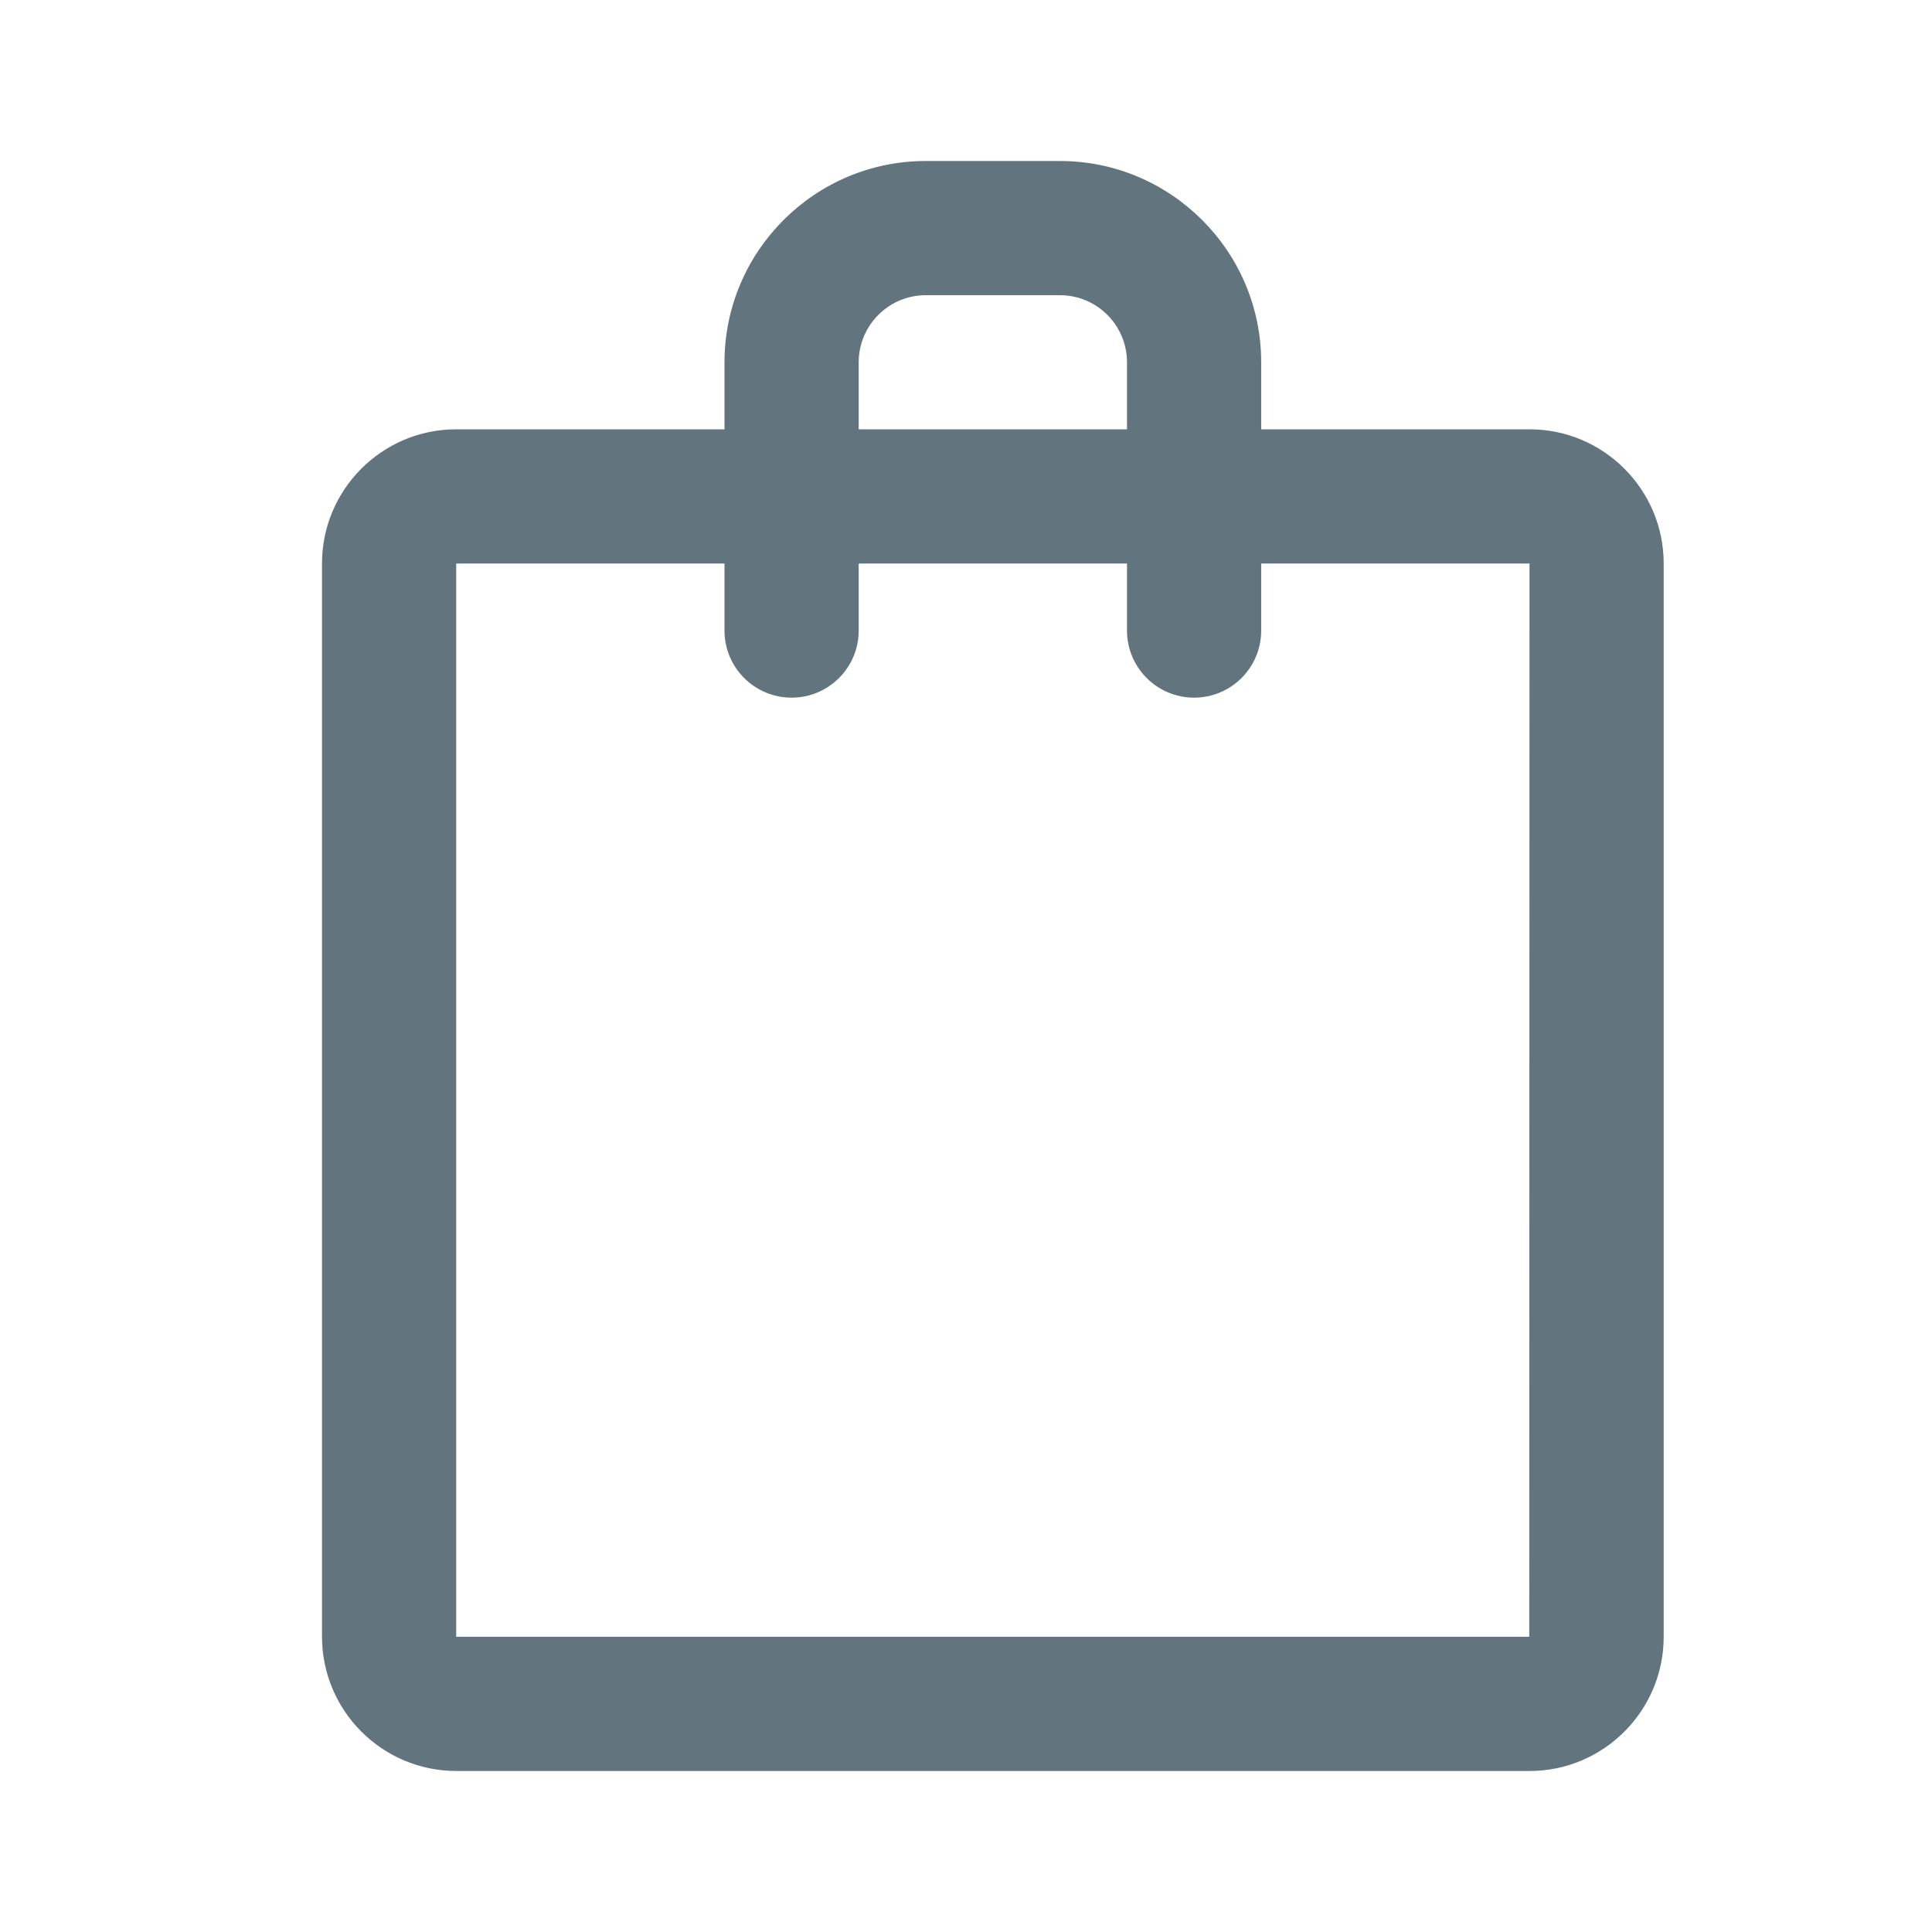
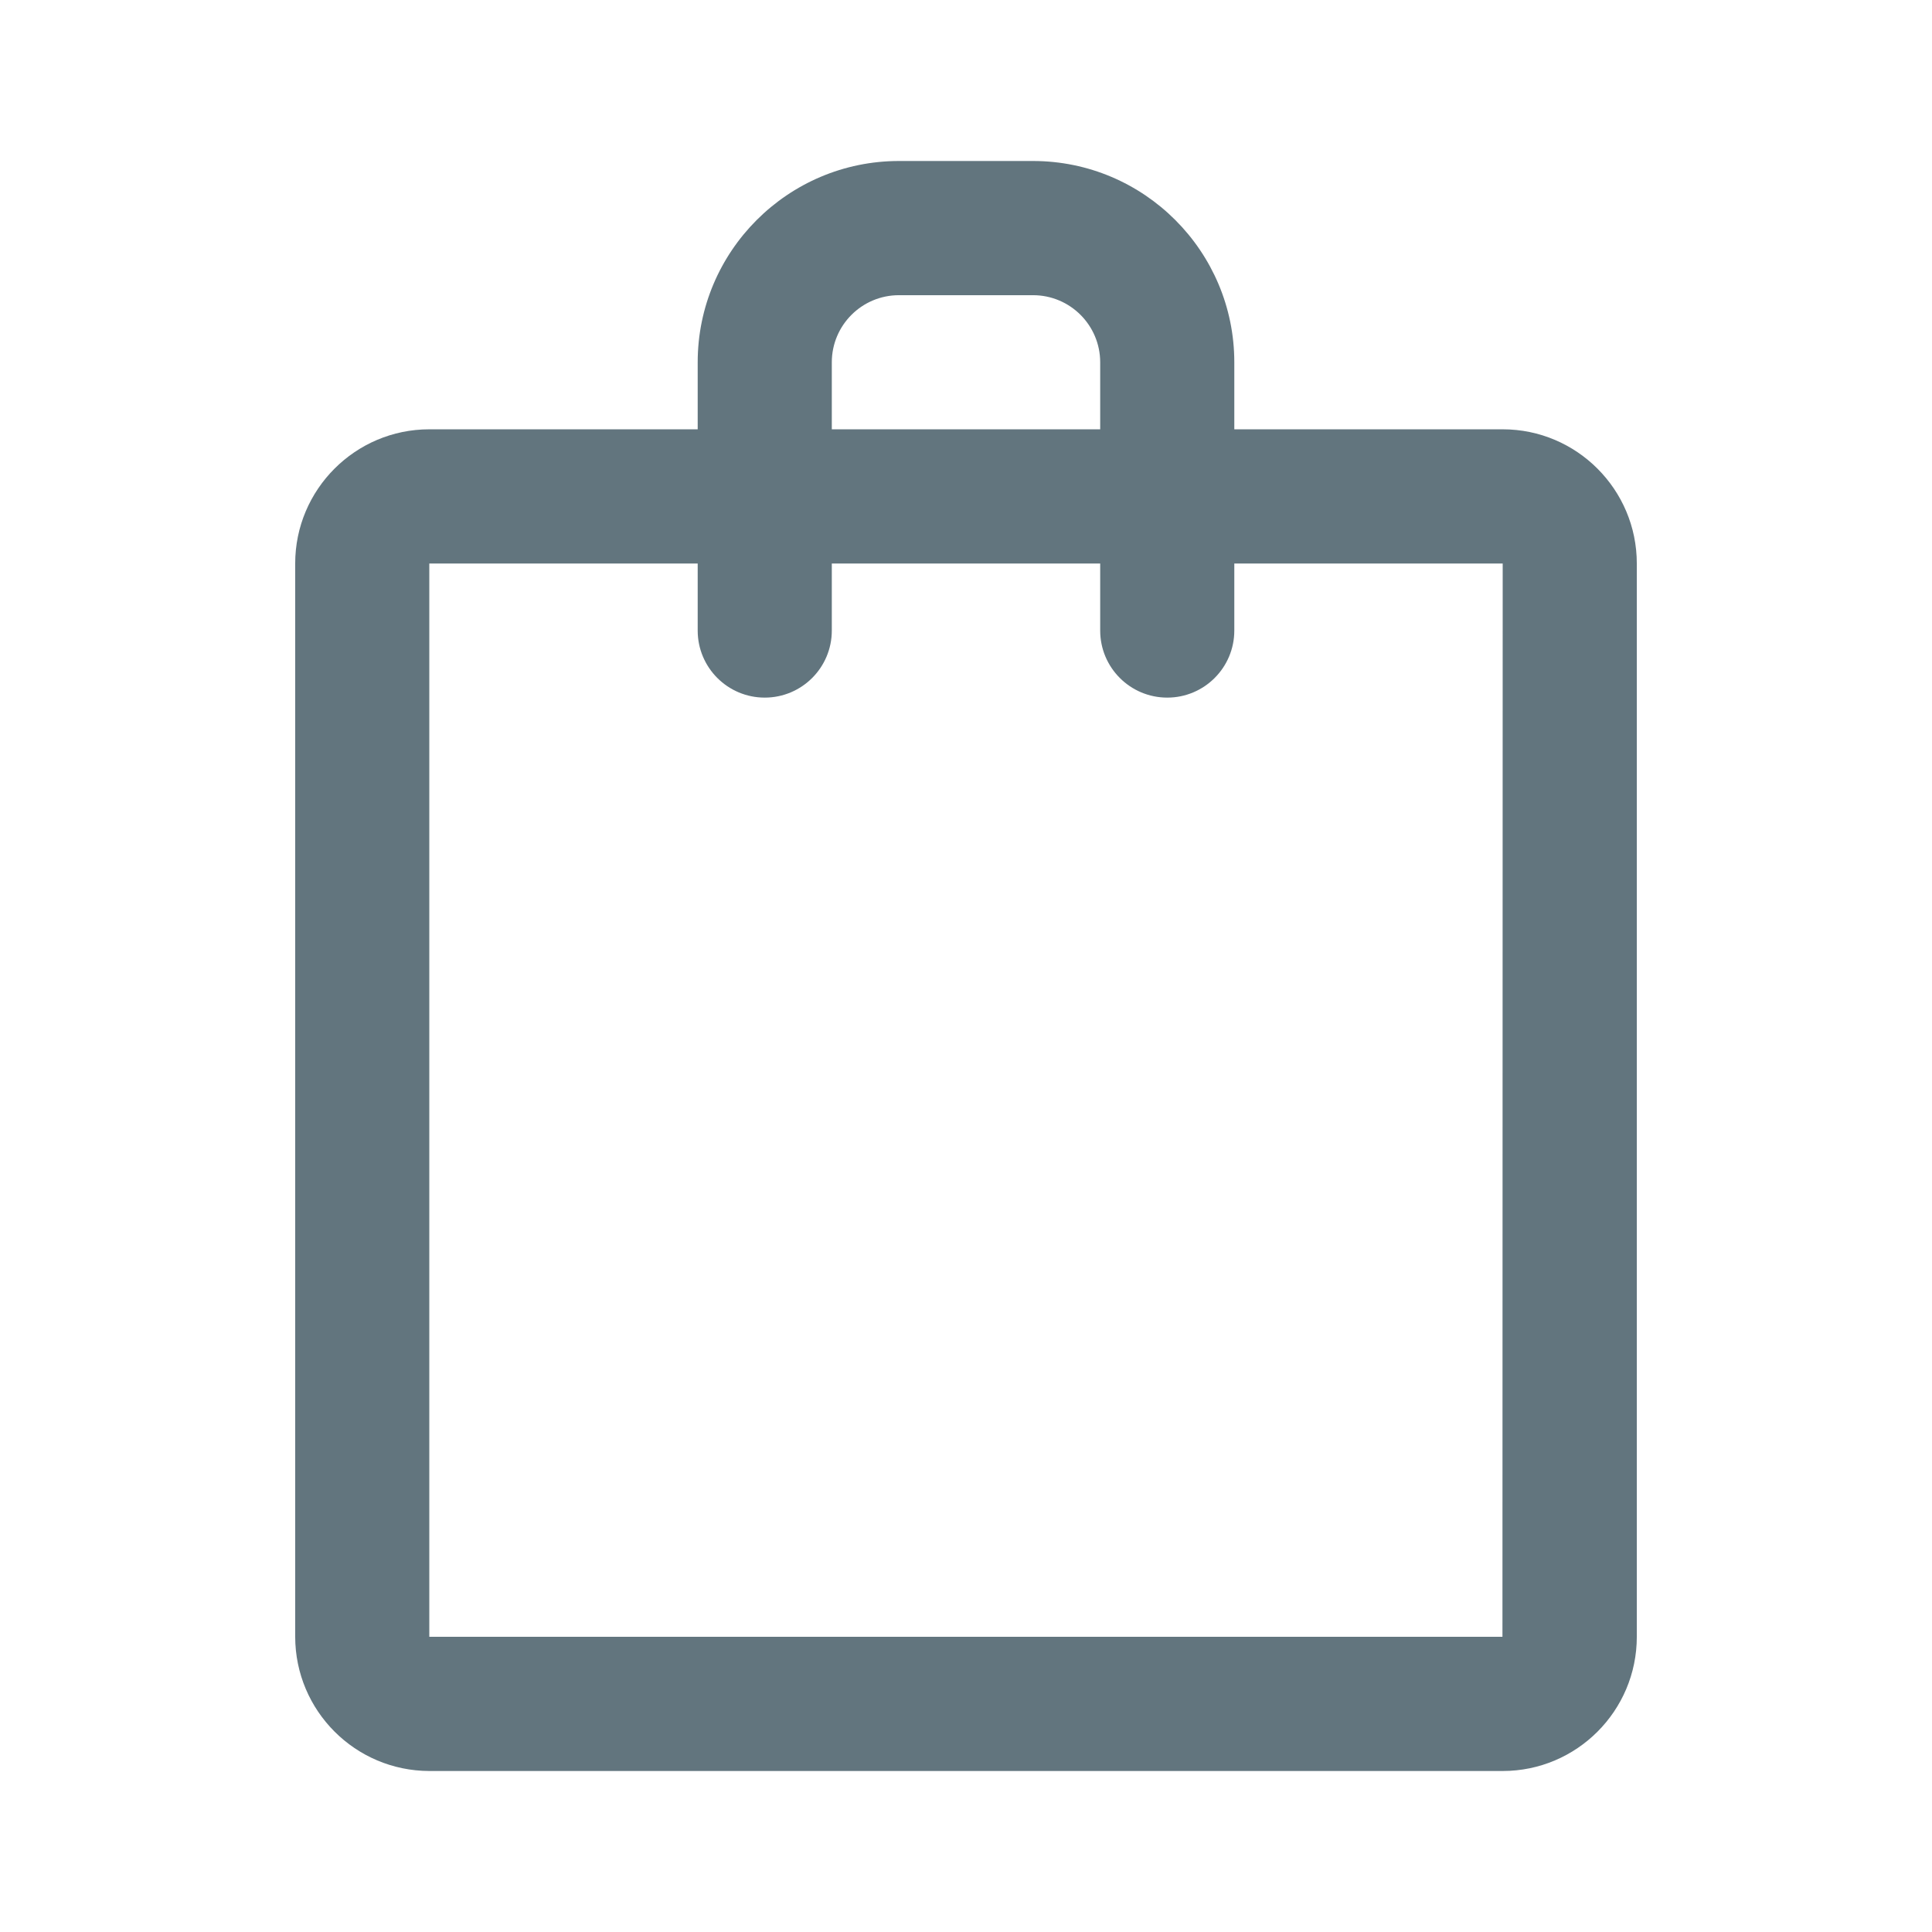
<svg xmlns="http://www.w3.org/2000/svg" fill="none" viewBox="0 0 24 24">
-   <path fill="#62757E" fill-rule="evenodd" d="M19 22H5.667A1.67 1.67 0 0 1 4 20.333V7c0-.92.748-1.667 1.667-1.667H9V4.5C9 3.122 10.122 2 11.5 2h1.667c1.378 0 2.5 1.122 2.5 2.5v.833H19c.92 0 1.667.748 1.667 1.667v13.333c0 .92-.748 1.667-1.667 1.667M14 4.5a.834.834 0 0 0-.833-.833H11.5a.834.834 0 0 0-.833.833v.833H14zM15.667 7v.833a.833.833 0 1 1-1.667 0V7h-3.333v.833a.833.833 0 1 1-1.667 0V7H5.667v13.333h13.33L19 7z" clip-rule="evenodd" />
+   <path fill="#62757E" fill-rule="evenodd" d="M18.667 22H5.333a1.67 1.67 0 0 1-1.666-1.667V7c0-.92.748-1.667 1.666-1.667h3.334V4.5c0-1.378 1.121-2.5 2.5-2.5h1.666c1.379 0 2.5 1.122 2.5 2.5v.833h3.334c.919 0 1.666.748 1.666 1.667v13.333c0 .92-.747 1.667-1.666 1.667m-5-17.5a.834.834 0 0 0-.834-.833h-1.666a.834.834 0 0 0-.834.833v.833h3.334zM15.333 7v.833a.833.833 0 1 1-1.666 0V7h-3.334v.833a.833.833 0 1 1-1.666 0V7H5.333v13.333h13.331L18.667 7z" clip-rule="evenodd" />
</svg>
